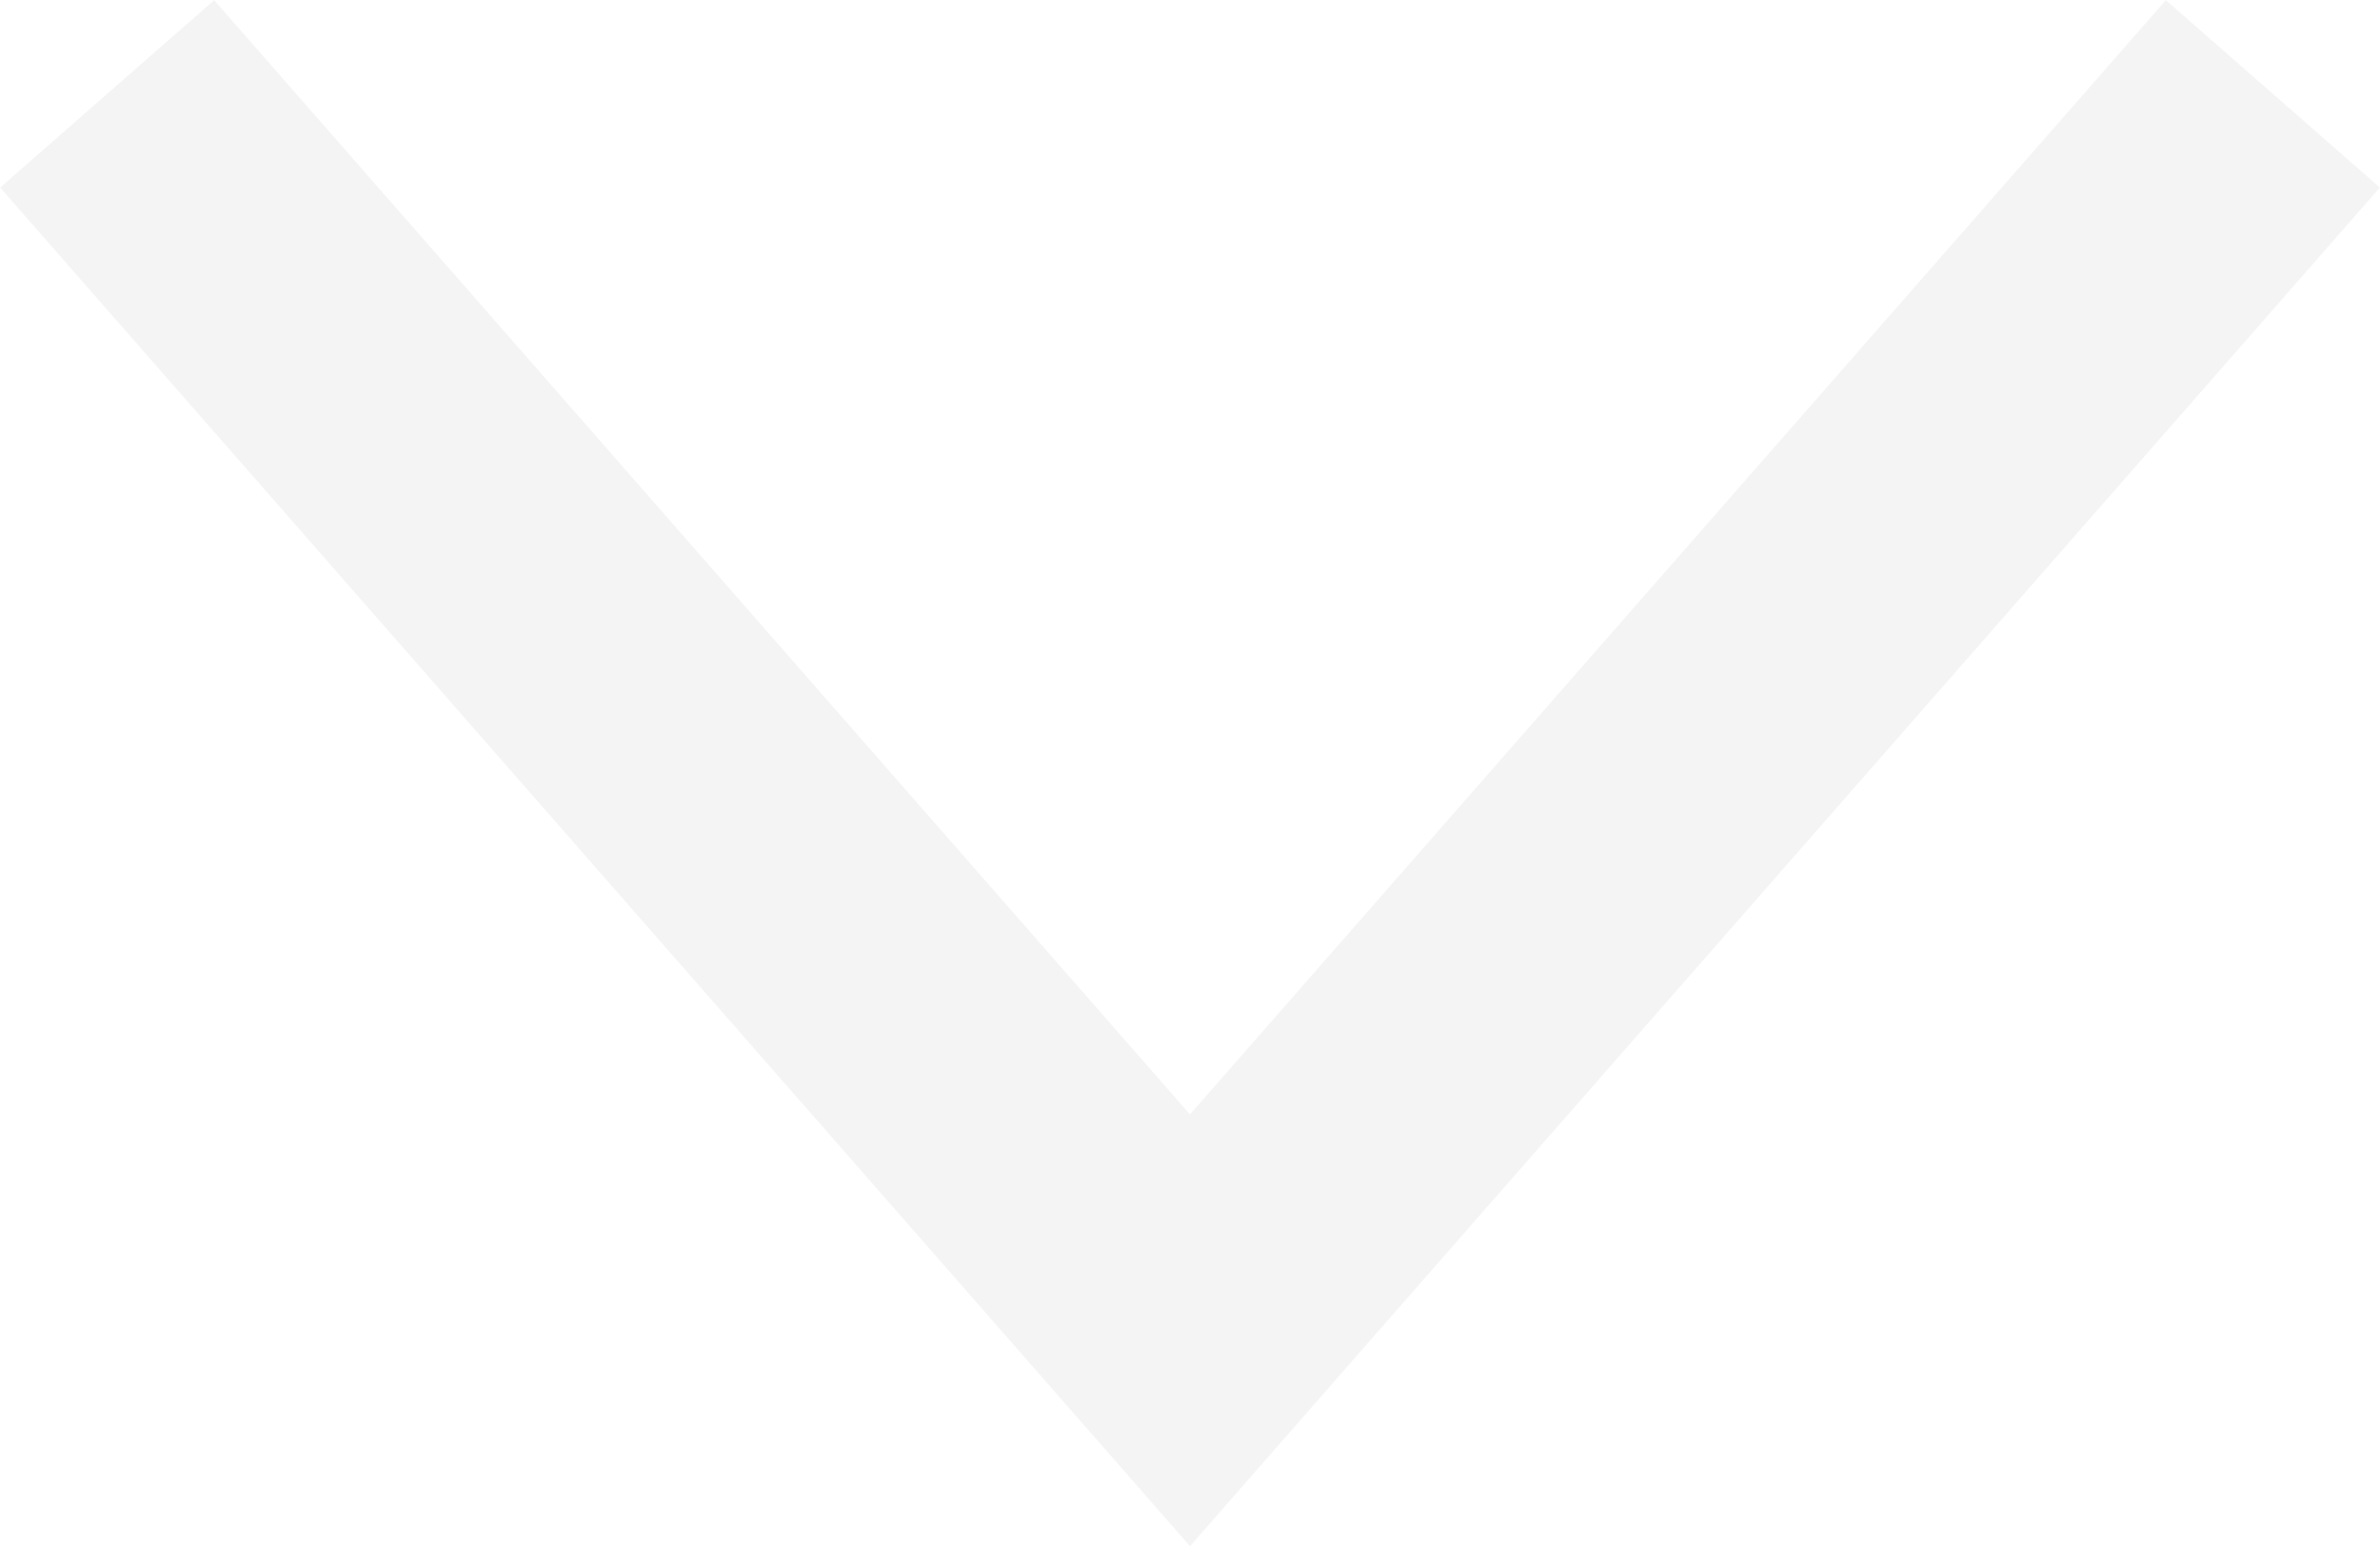
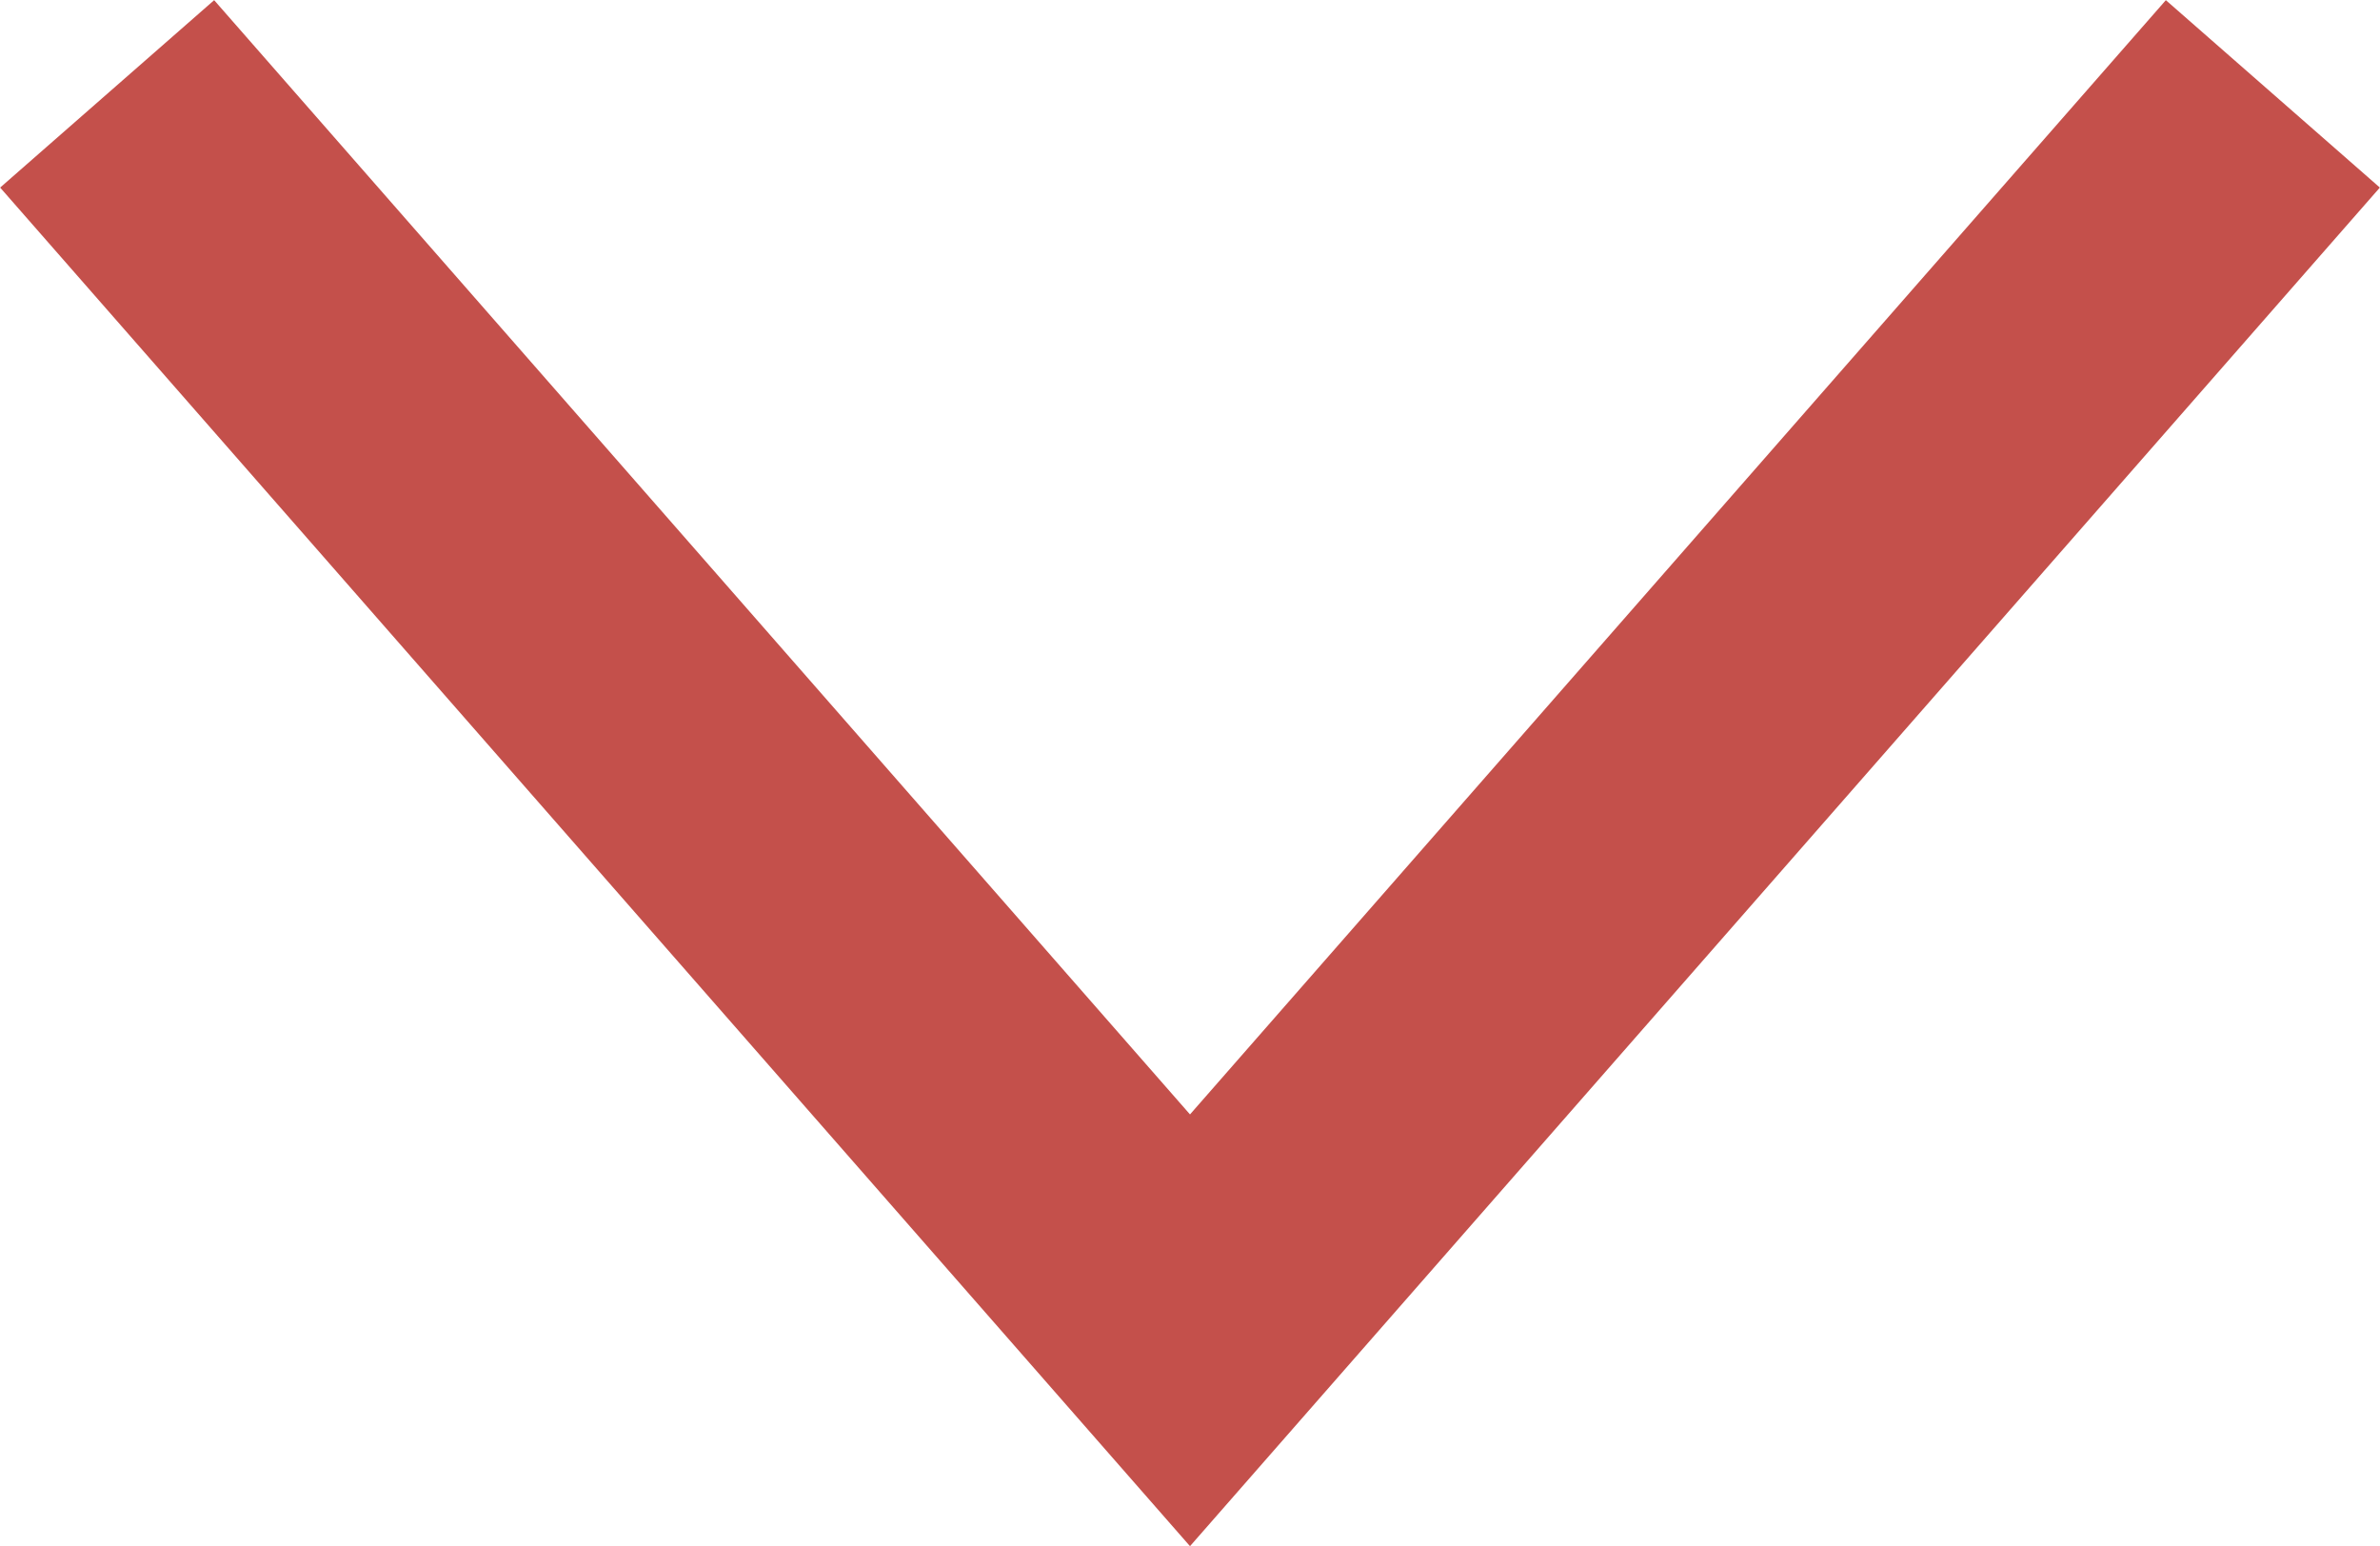
<svg xmlns="http://www.w3.org/2000/svg" viewBox="0 0 25.1 16.3">
  <defs>
-     <style>.cls-1{fill:none;stroke:#f4f4f4;stroke-miterlimit:10;stroke-width:3px;}</style>
+     <style>.cls-1{fill:none;stroke:#c4504b;stroke-miterlimit:10;stroke-width:3px;}</style>
  </defs>
  <g id="Layer_2" data-name="Layer 2">
    <g id="Layer_1-2" data-name="Layer 1">
      <polyline class="cls-1" points="1.13 0.99 12.55 14.03 23.97 0.99" />
    </g>
  </g>
</svg>
